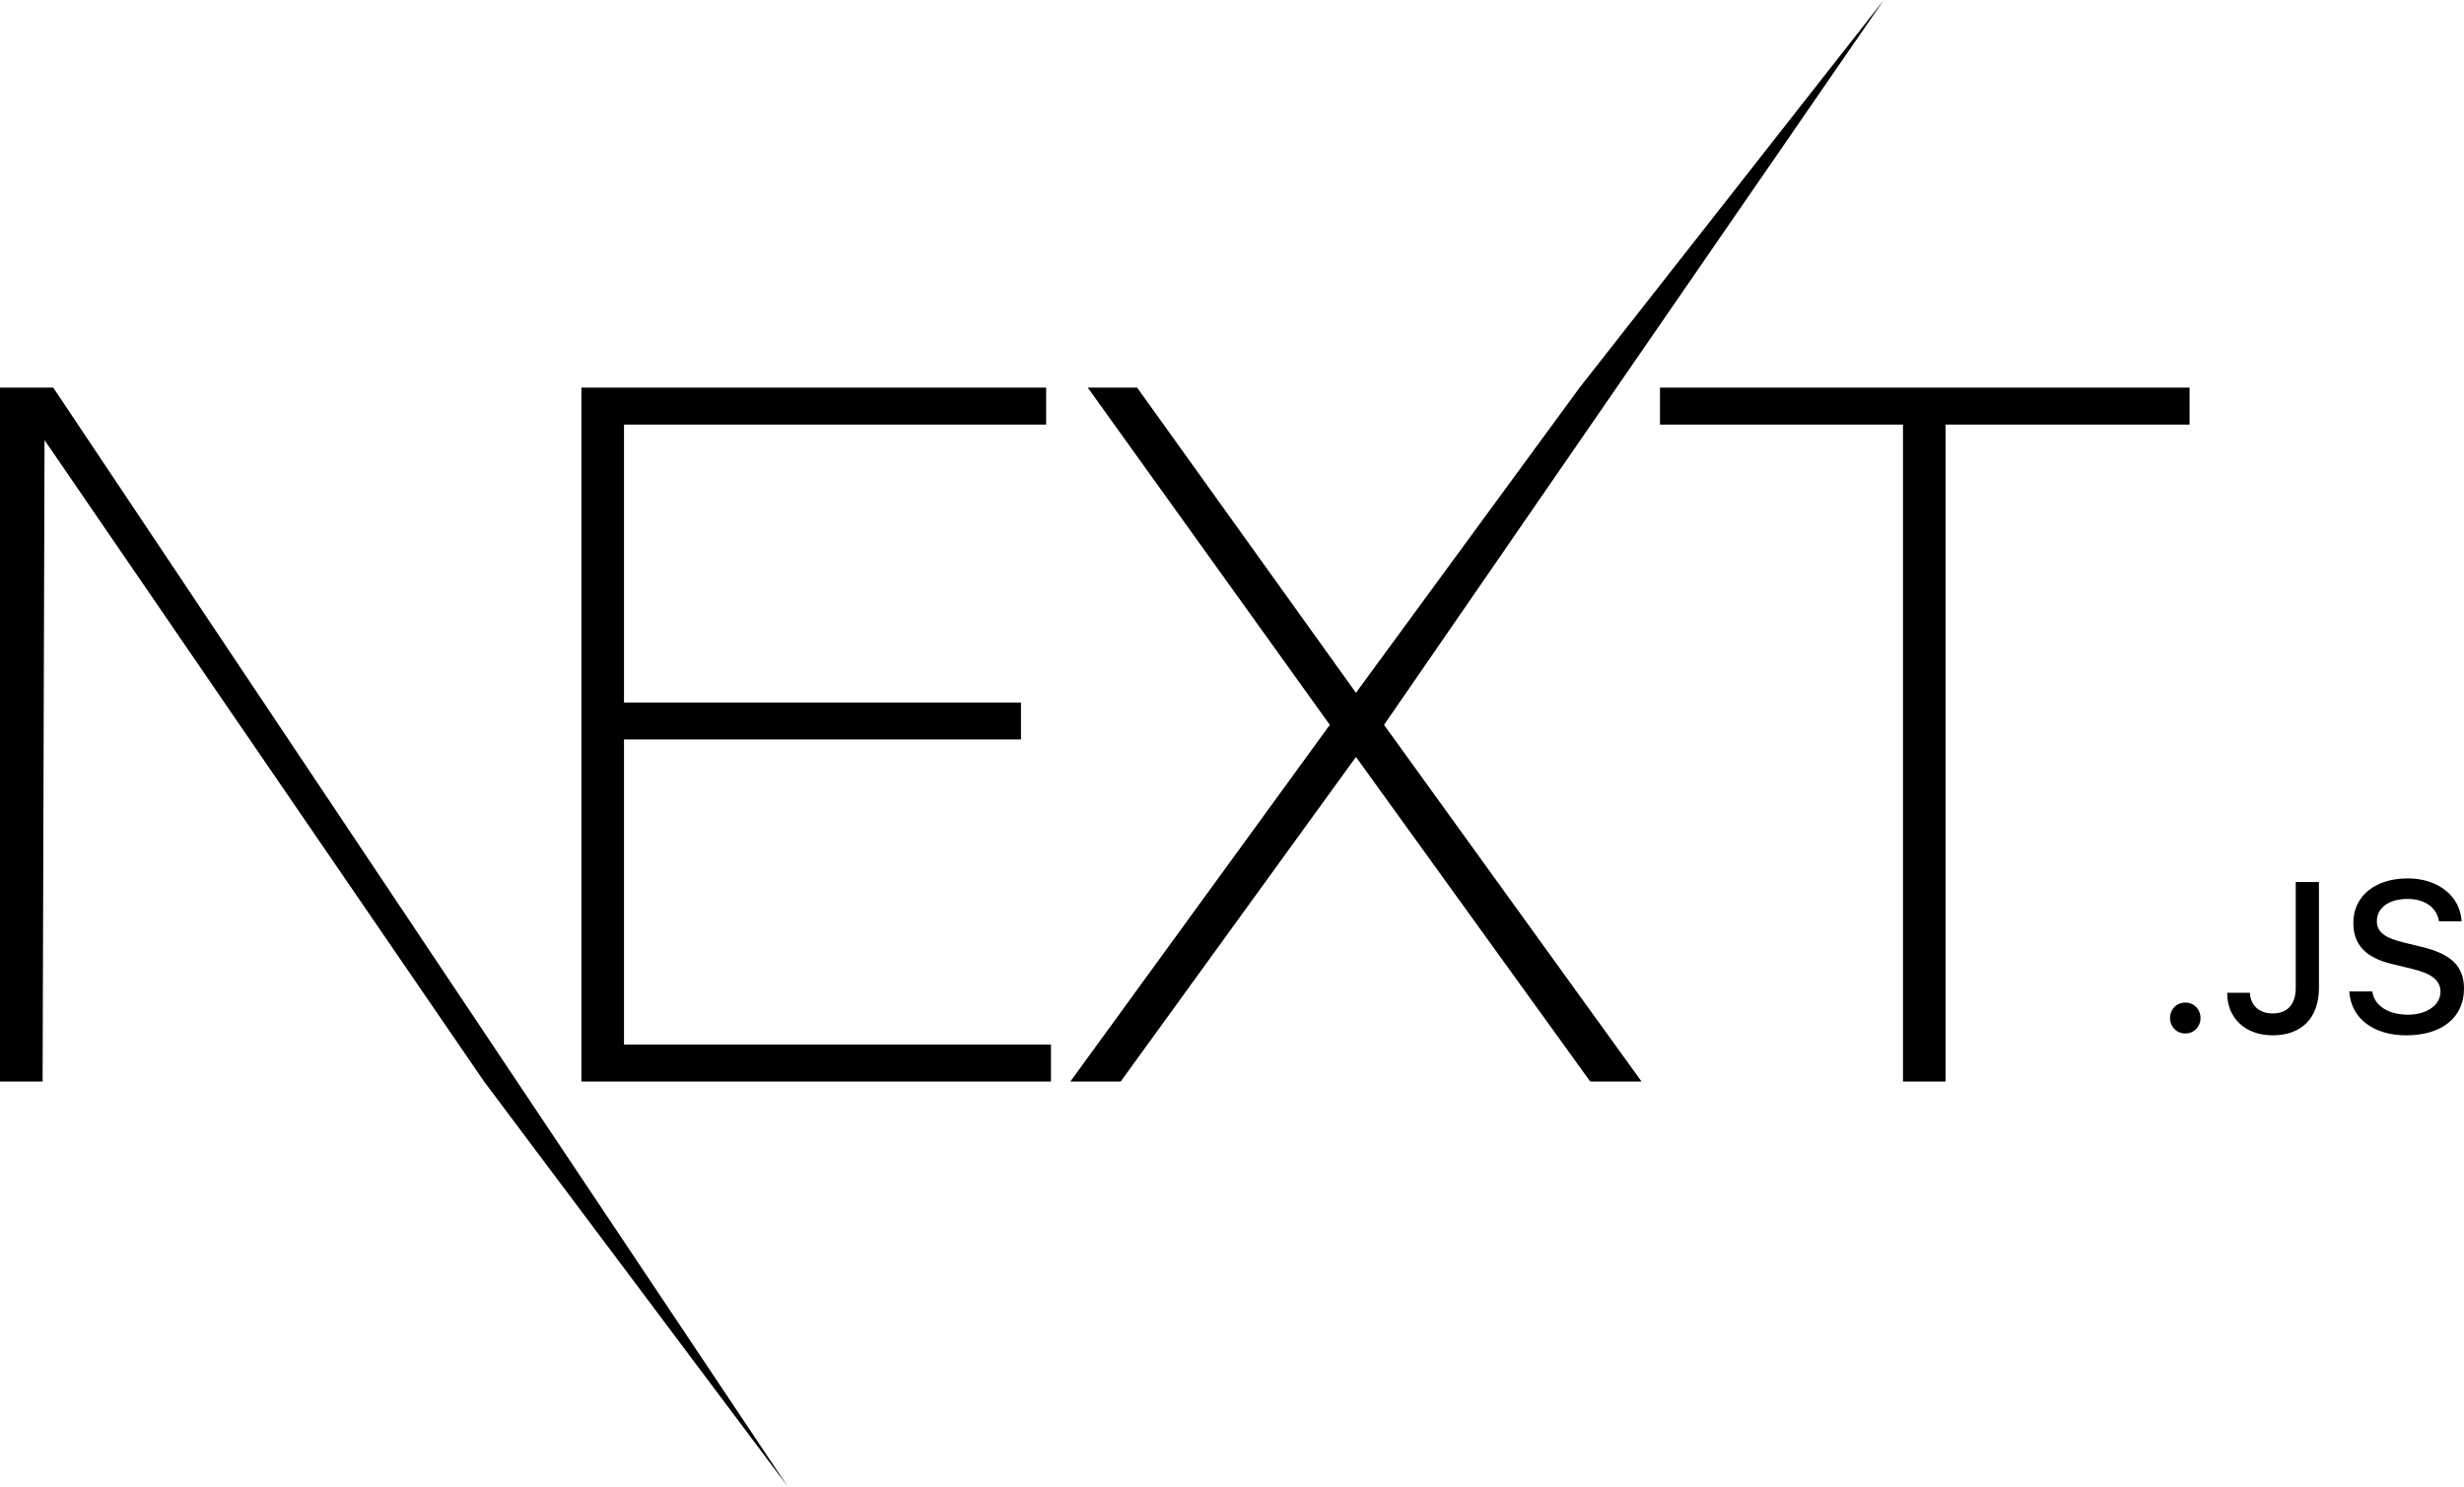
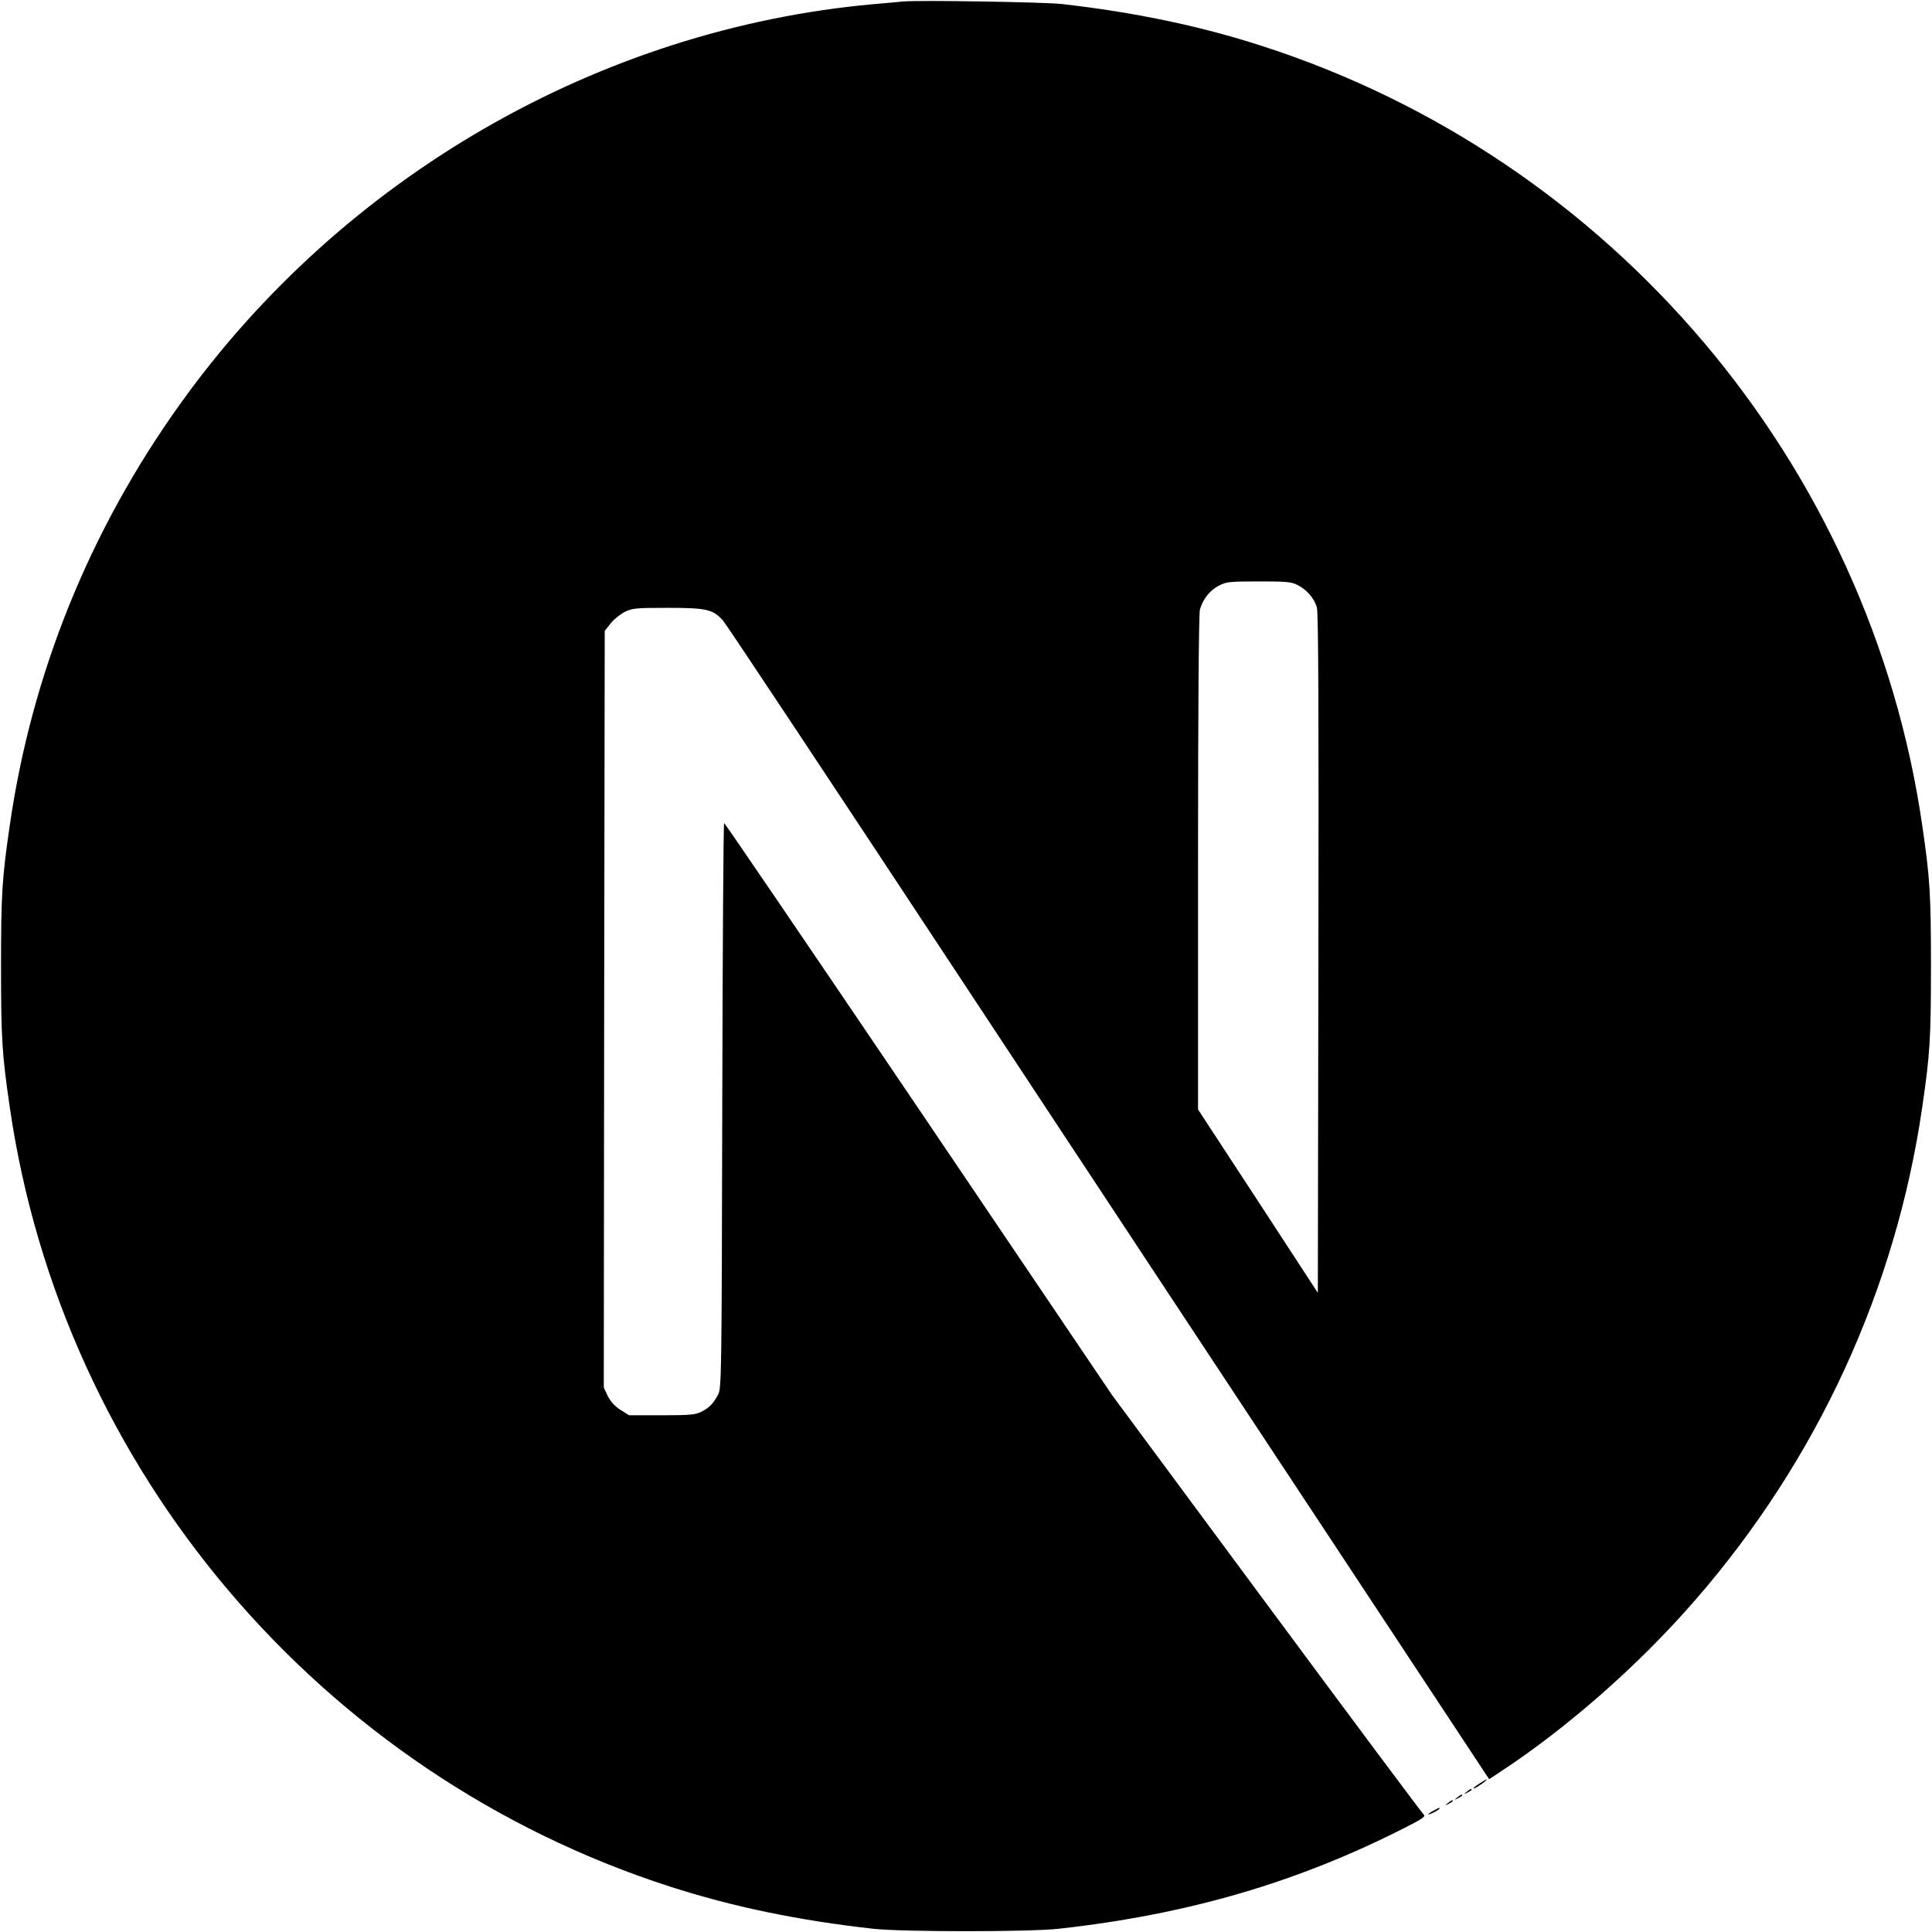
- <svg xmlns="http://www.w3.org/2000/svg" height="309" preserveAspectRatio="xMidYMid" viewBox="0 0 512 309" width="512">
-   <path d="m120.81 80.561h96.568v7.675h-87.716v57.767h82.485v7.675h-82.485v63.423h88.722v7.675h-97.574zm105.219 0h10.26l45.467 63.423 46.473-63.423 63.211-80.561-103.85 150.649 53.515 74.128h-10.663l-48.686-67.462-48.887 67.462h-10.462l53.917-74.128zm118.899 7.675v-7.675h110.047v7.675h-50.698v136.54h-8.852v-136.54zm-344.928-7.675h11.065l152.581 228.323-63.054-84.107-91.337-133.309-.402 133.309h-8.852zm454.084 134.224c-1.809 0-3.165-1.401-3.165-3.212 0-1.811 1.356-3.212 3.165-3.212 1.83 0 3.165 1.401 3.165 3.212 0 1.811-1.335 3.212-3.165 3.212zm8.698-8.451h4.737c.065 2.565 1.938 4.29 4.694 4.29 3.079 0 4.823-1.854 4.823-5.325v-21.989h4.823v22.011c0 6.252-3.617 9.852-9.602 9.852-5.619 0-9.473-3.492-9.473-8.839zm25.384-.28h4.78c.409 2.953 3.294 4.829 7.449 4.829 3.875 0 6.717-2.005 6.717-4.764 0-2.371-1.809-3.794-5.921-4.764l-4.005-.97c-5.619-1.315-8.181-4.031-8.181-8.602 0-5.54 4.521-9.227 11.303-9.227 6.308 0 10.916 3.686 11.196 8.925h-4.694c-.452-2.867-2.95-4.657-6.567-4.657-3.811 0-6.351 1.832-6.351 4.635 0 2.221 1.636 3.492 5.684 4.441l3.423.841c6.373 1.488 9 4.075 9 8.753 0 5.95-4.607 9.68-11.971 9.68-6.89 0-11.519-3.557-11.863-9.119z" />
+ <svg xmlns="http://www.w3.org/2000/svg" height="1024pt" viewBox=".5 -.2 1023 1024.1" width="1024pt">
+   <path d="m478.5.6c-2.2.2-9.2.9-15.5 1.4-145.3 13.1-281.4 91.5-367.6 212-48 67-78.7 143-90.3 223.5-4.1 28.1-4.6 36.4-4.6 74.5s.5 46.4 4.6 74.5c27.8 192.1 164.5 353.5 349.9 413.3 33.2 10.7 68.2 18 108 22.4 15.5 1.7 82.5 1.7 98 0 68.7-7.6 126.9-24.6 184.3-53.9 8.8-4.5 10.5-5.7 9.3-6.7-.8-.6-38.3-50.9-83.3-111.7l-81.8-110.5-102.5-151.7c-56.4-83.4-102.8-151.6-103.2-151.6-.4-.1-.8 67.3-1 149.6-.3 144.1-.4 149.9-2.2 153.3-2.6 4.9-4.6 6.9-8.8 9.1-3.2 1.6-6 1.9-21.1 1.9h-17.3l-4.6-2.9c-3-1.9-5.2-4.4-6.7-7.3l-2.1-4.5.2-200.5.3-200.6 3.1-3.9c1.6-2.1 5-4.8 7.4-6.1 4.1-2 5.7-2.2 23-2.2 20.4 0 23.8.8 29.1 6.6 1.5 1.6 57 85.2 123.4 185.9s157.2 238.2 201.8 305.7l81 122.7 4.1-2.7c36.3-23.6 74.7-57.2 105.1-92.2 64.7-74.3 106.4-164.9 120.4-261.5 4.1-28.1 4.6-36.4 4.6-74.5s-.5-46.4-4.6-74.5c-27.8-192.1-164.5-353.5-349.9-413.3-32.7-10.6-67.5-17.9-106.5-22.3-9.6-1-75.7-2.1-84-1.3zm209.4 309.4c4.8 2.4 8.7 7 10.1 11.8.8 2.6 1 58.2.8 183.5l-.3 179.8-31.7-48.6-31.8-48.6v-130.7c0-84.5.4-132 1-134.3 1.6-5.6 5.1-10 9.9-12.6 4.1-2.1 5.6-2.3 21.3-2.3 14.8 0 17.4.2 20.7 2z" />
+   <path d="m784.3 945.1c-3.5 2.2-4.6 3.7-1.5 2 2.2-1.3 5.8-4 5.2-4.1-.3 0-2 1-3.7 2.1zm-6.9 4.5c-1.8 1.4-1.8 1.5.4.4 1.2-.6 2.2-1.3 2.2-1.5 0-.8-.5-.6-2.6 1.1zm-5 3c-1.8 1.4-1.8 1.5.4.4 1.2-.6 2.2-1.3 2.2-1.5 0-.8-.5-.6-2.6 1.1zm-5 3c-1.8 1.4-1.8 1.5.4.4 1.2-.6 2.2-1.3 2.2-1.5 0-.8-.5-.6-2.6 1.1zm-7.6 4c-3.8 2-3.6 2.8.2.9 1.7-.9 3-1.8 3-2 0-.7-.1-.6-3.2 1.1z" />
</svg>
